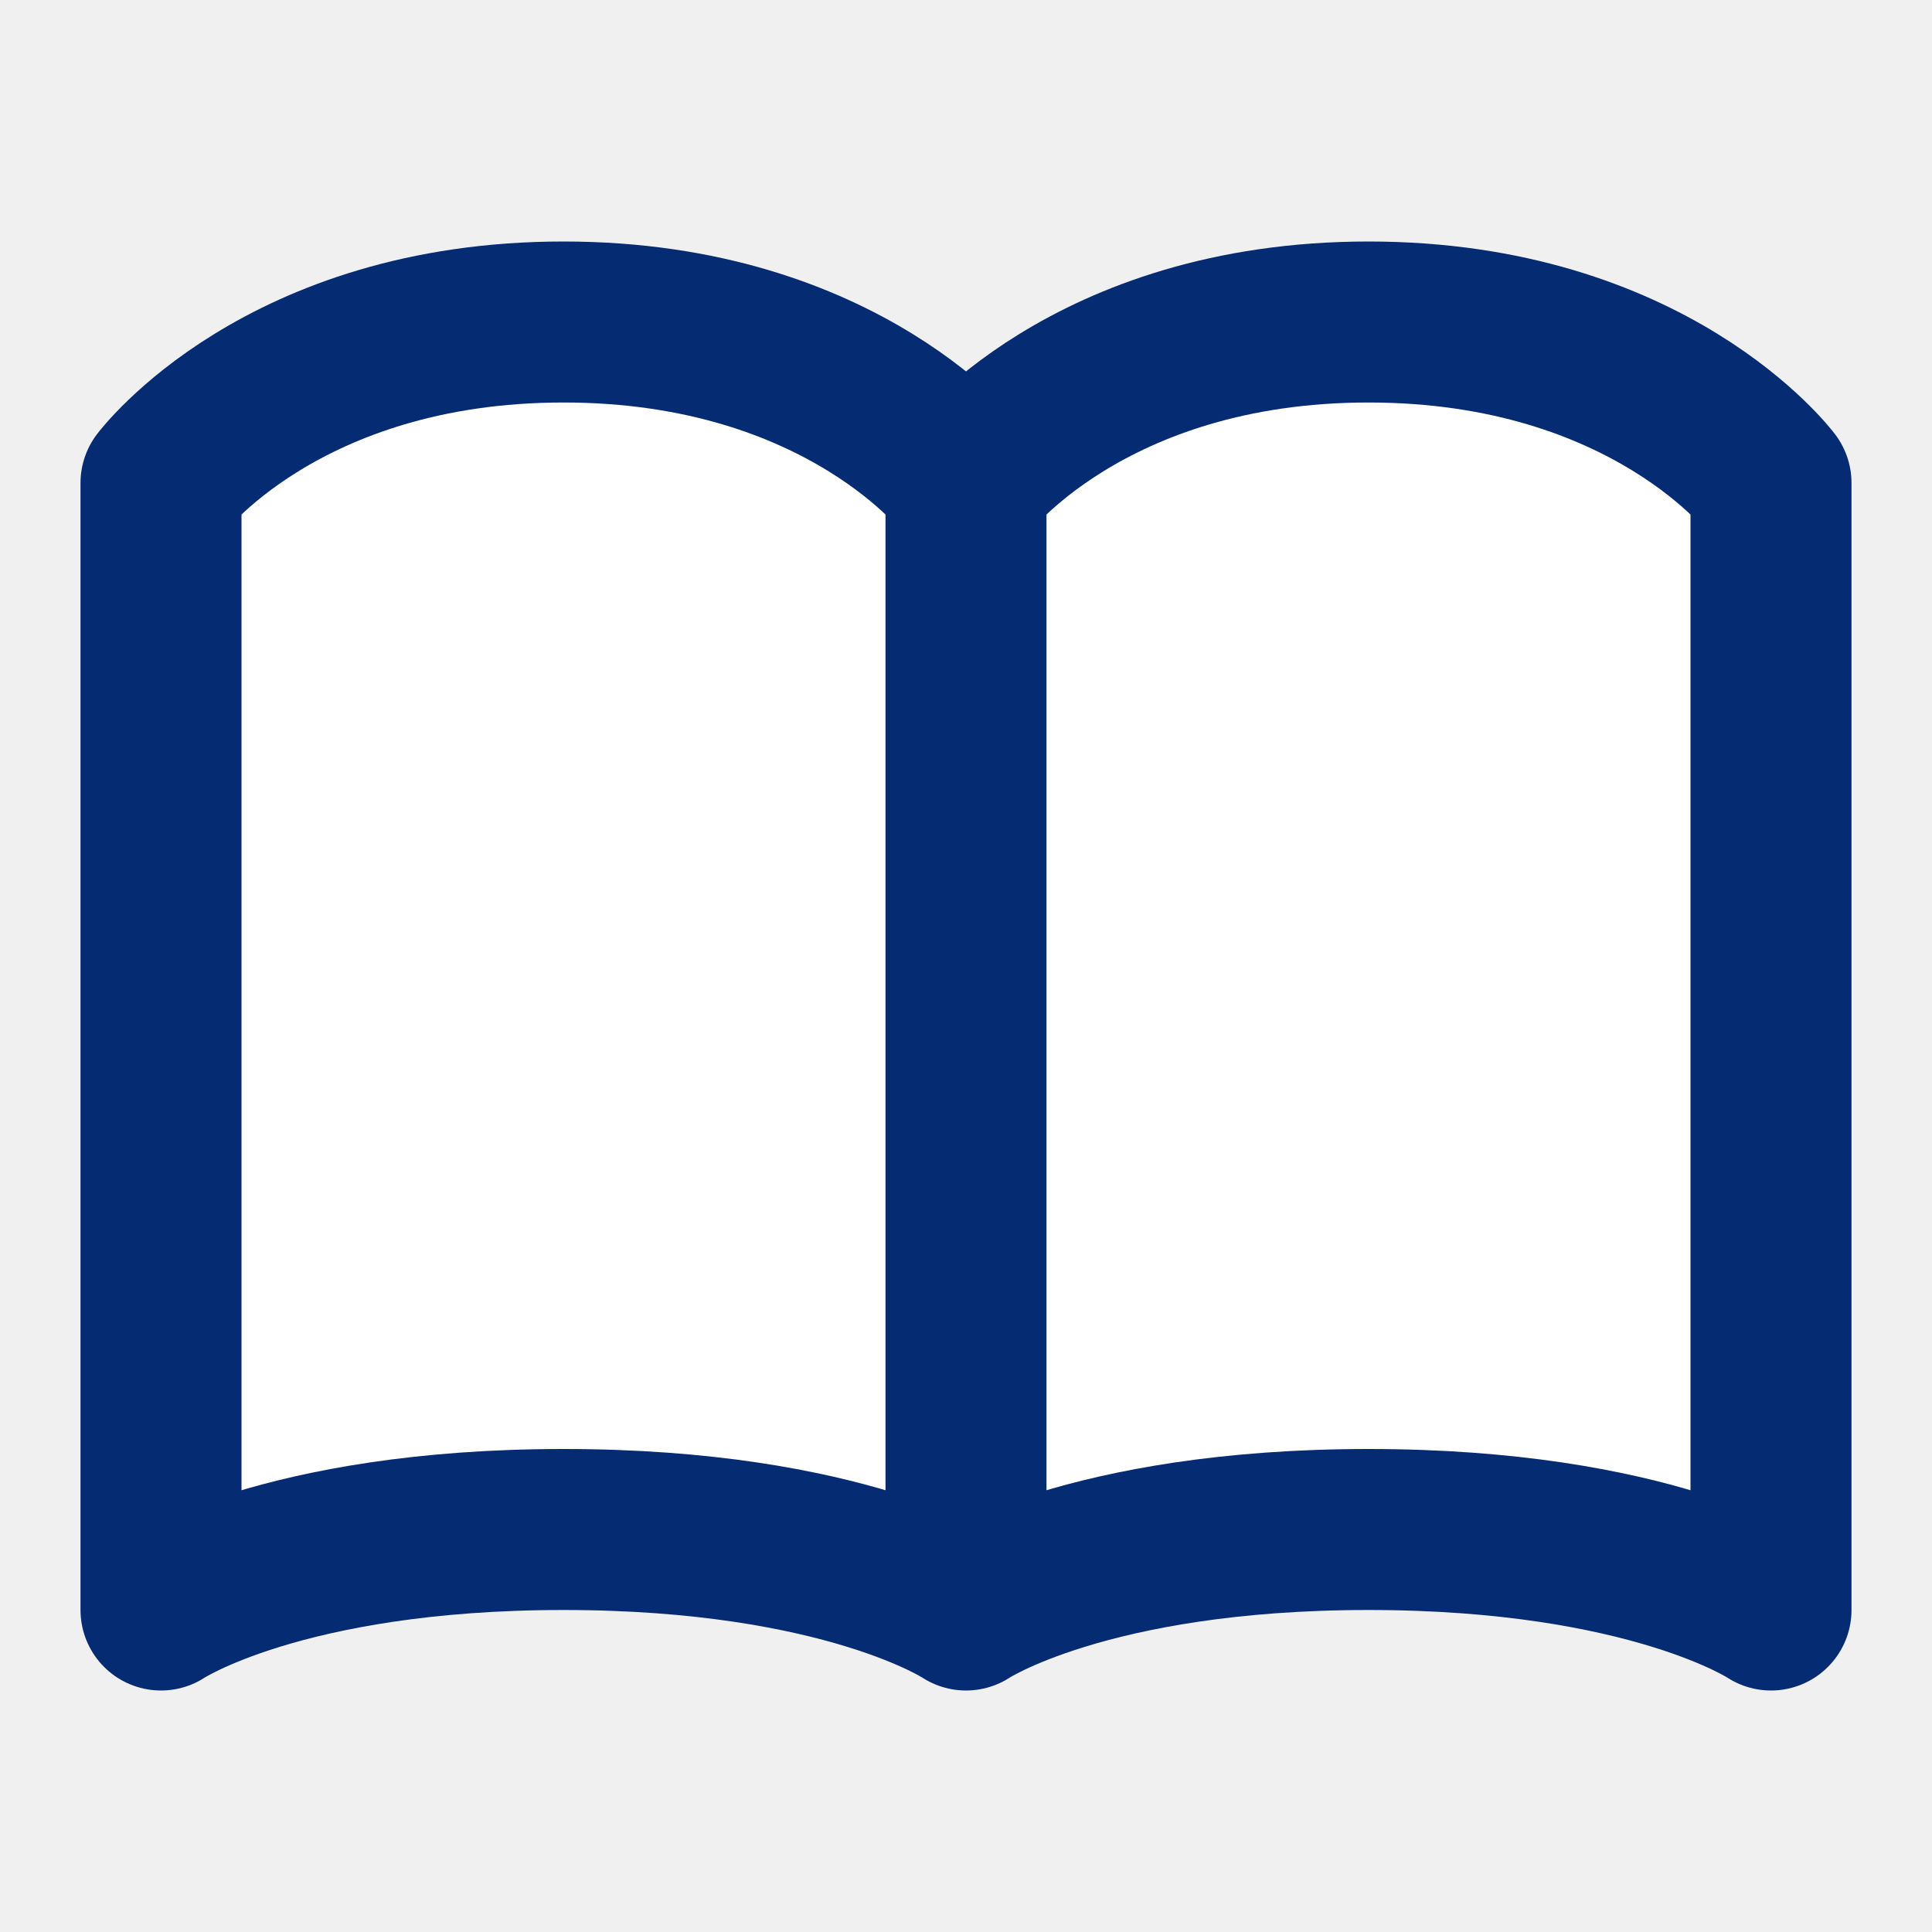
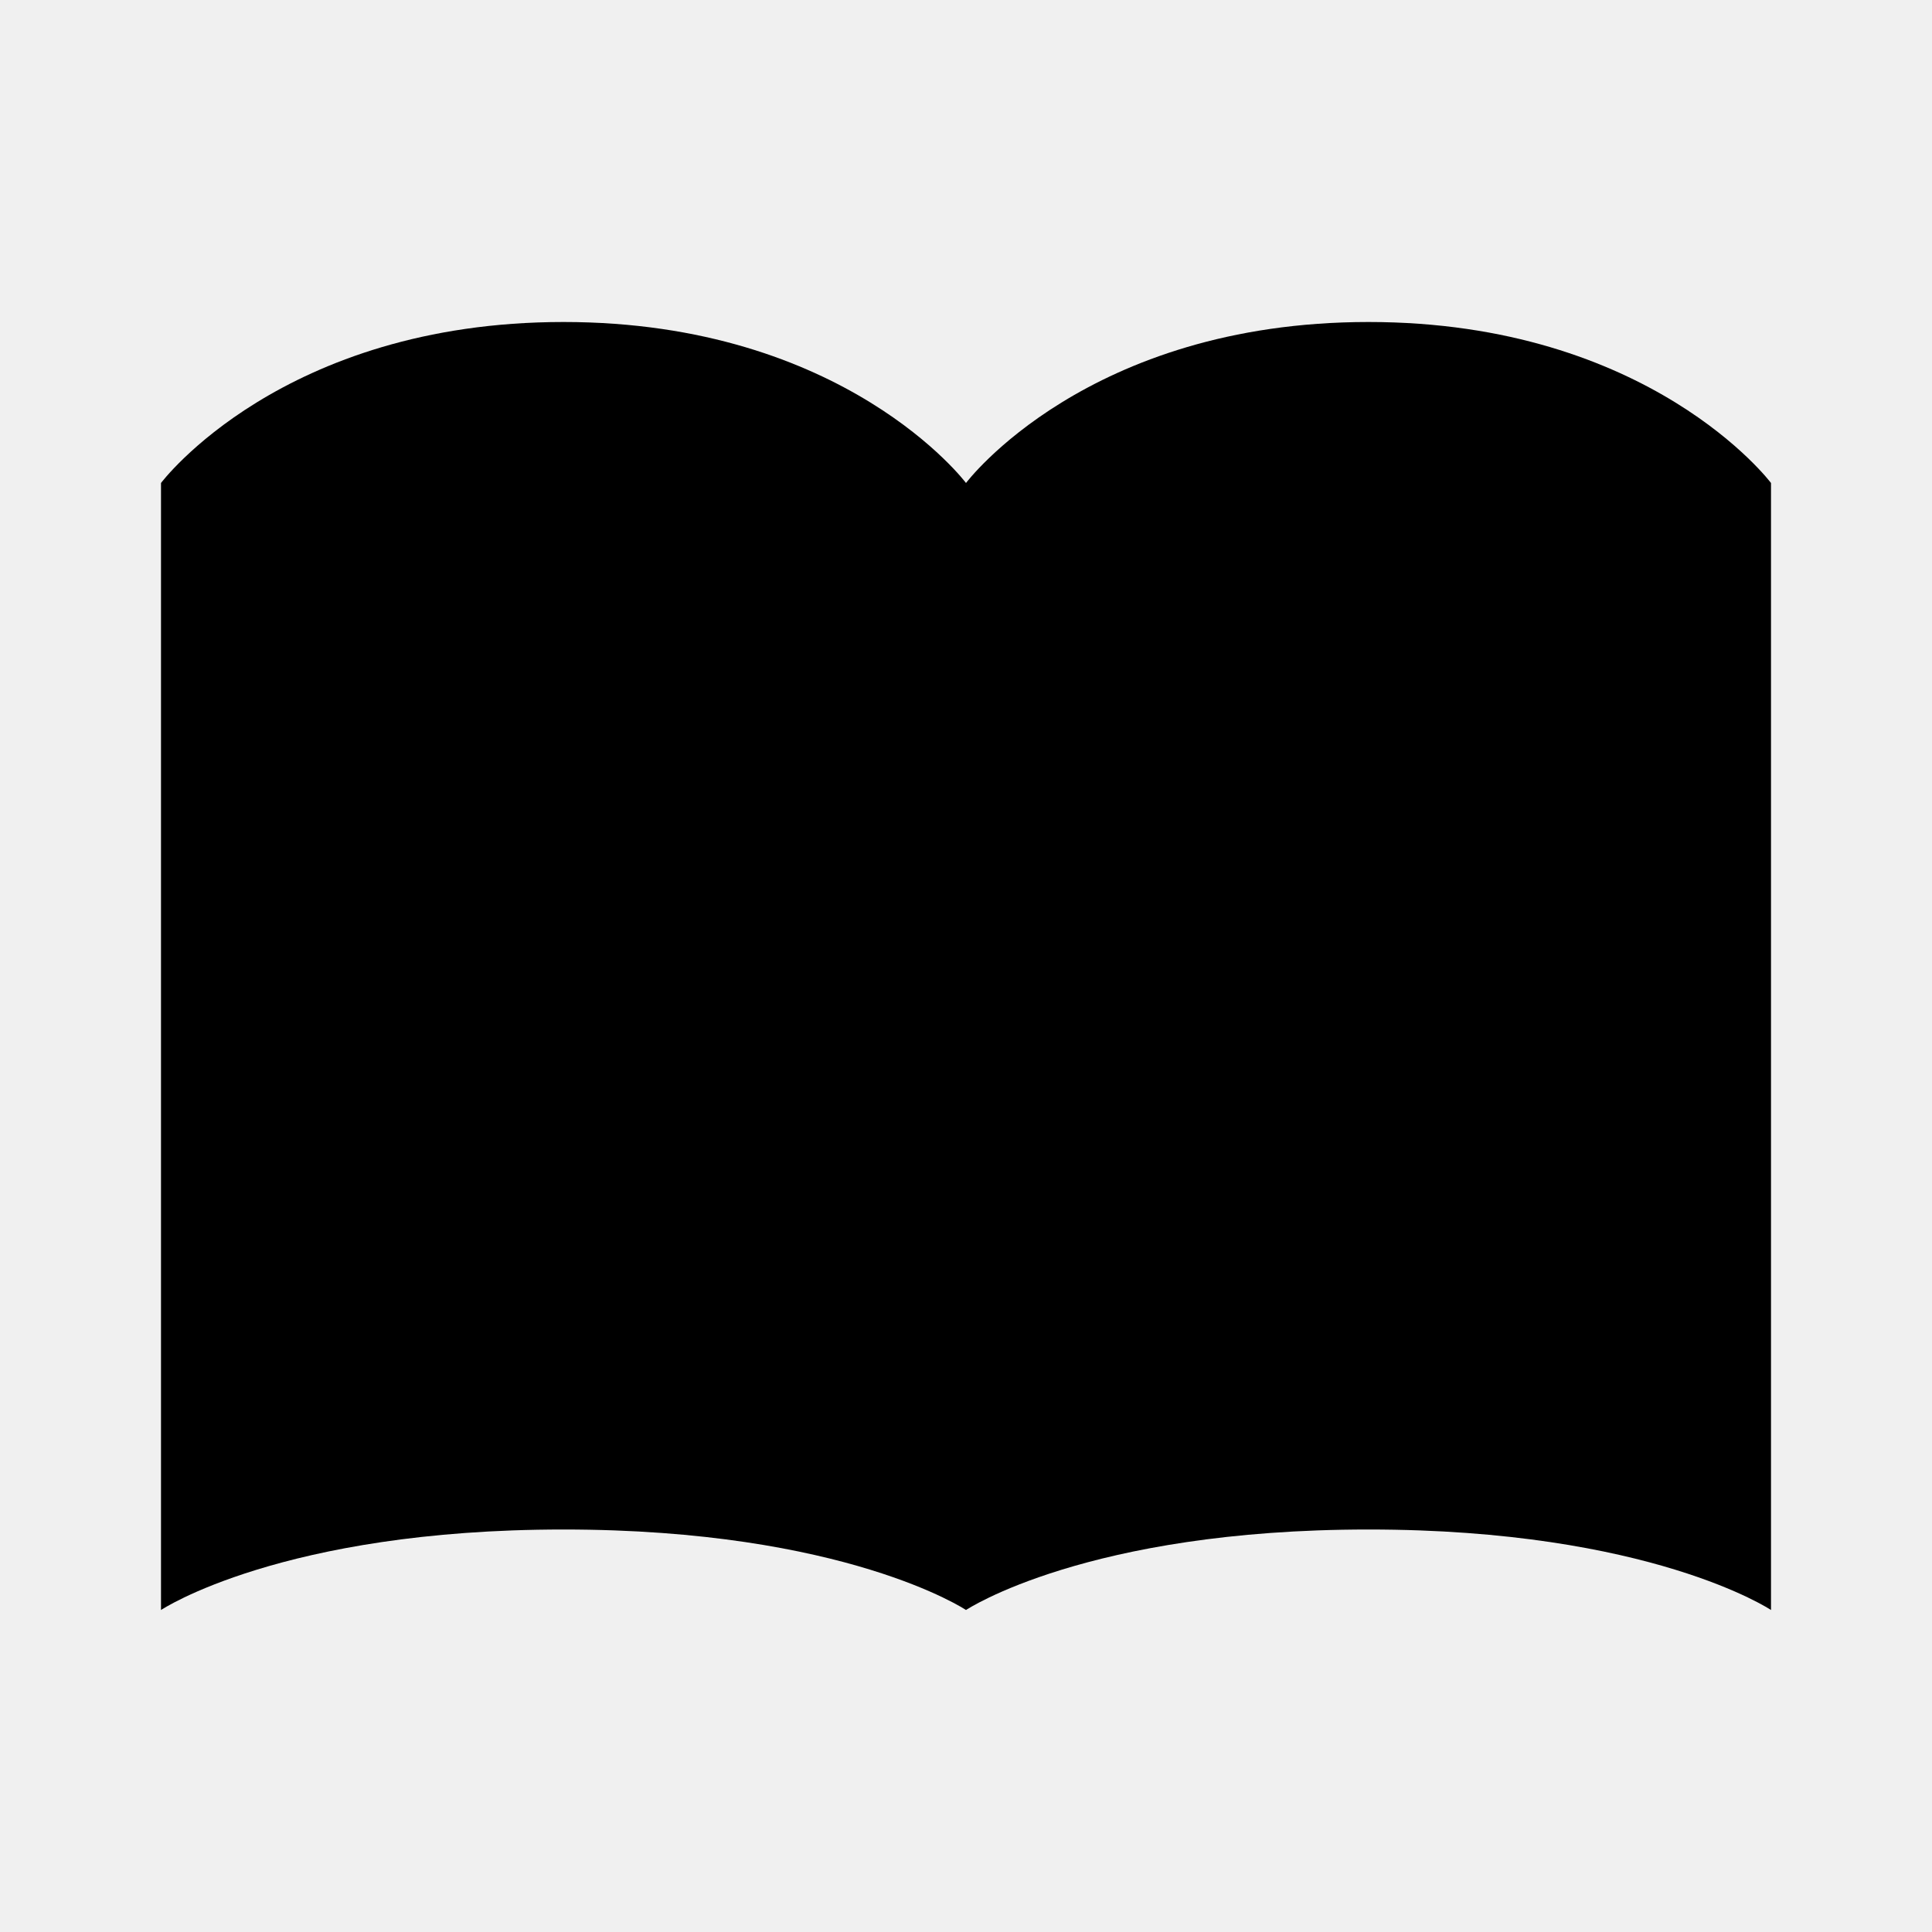
<svg xmlns="http://www.w3.org/2000/svg" viewBox="0 0 24 24">
-   <path fill="white" stroke="#052B73" stroke-linecap="round" stroke-linejoin="round" stroke-width="2" d="M2 6s1.5-2 5-2s5 2 5 2v14s-1.5-1-5-1s-5 1-5 1zm10 0s1.5-2 5-2s5 2 5 2v14s-1.5-1-5-1s-5 1-5 1z" />
+   <path stroke-linecap="round" stroke-linejoin="round" stroke-width="2" d="M2 6s1.5-2 5-2s5 2 5 2v14s-1.5-1-5-1s-5 1-5 1zm10 0s1.5-2 5-2s5 2 5 2v14s-1.5-1-5-1s-5 1-5 1z" />
</svg>
